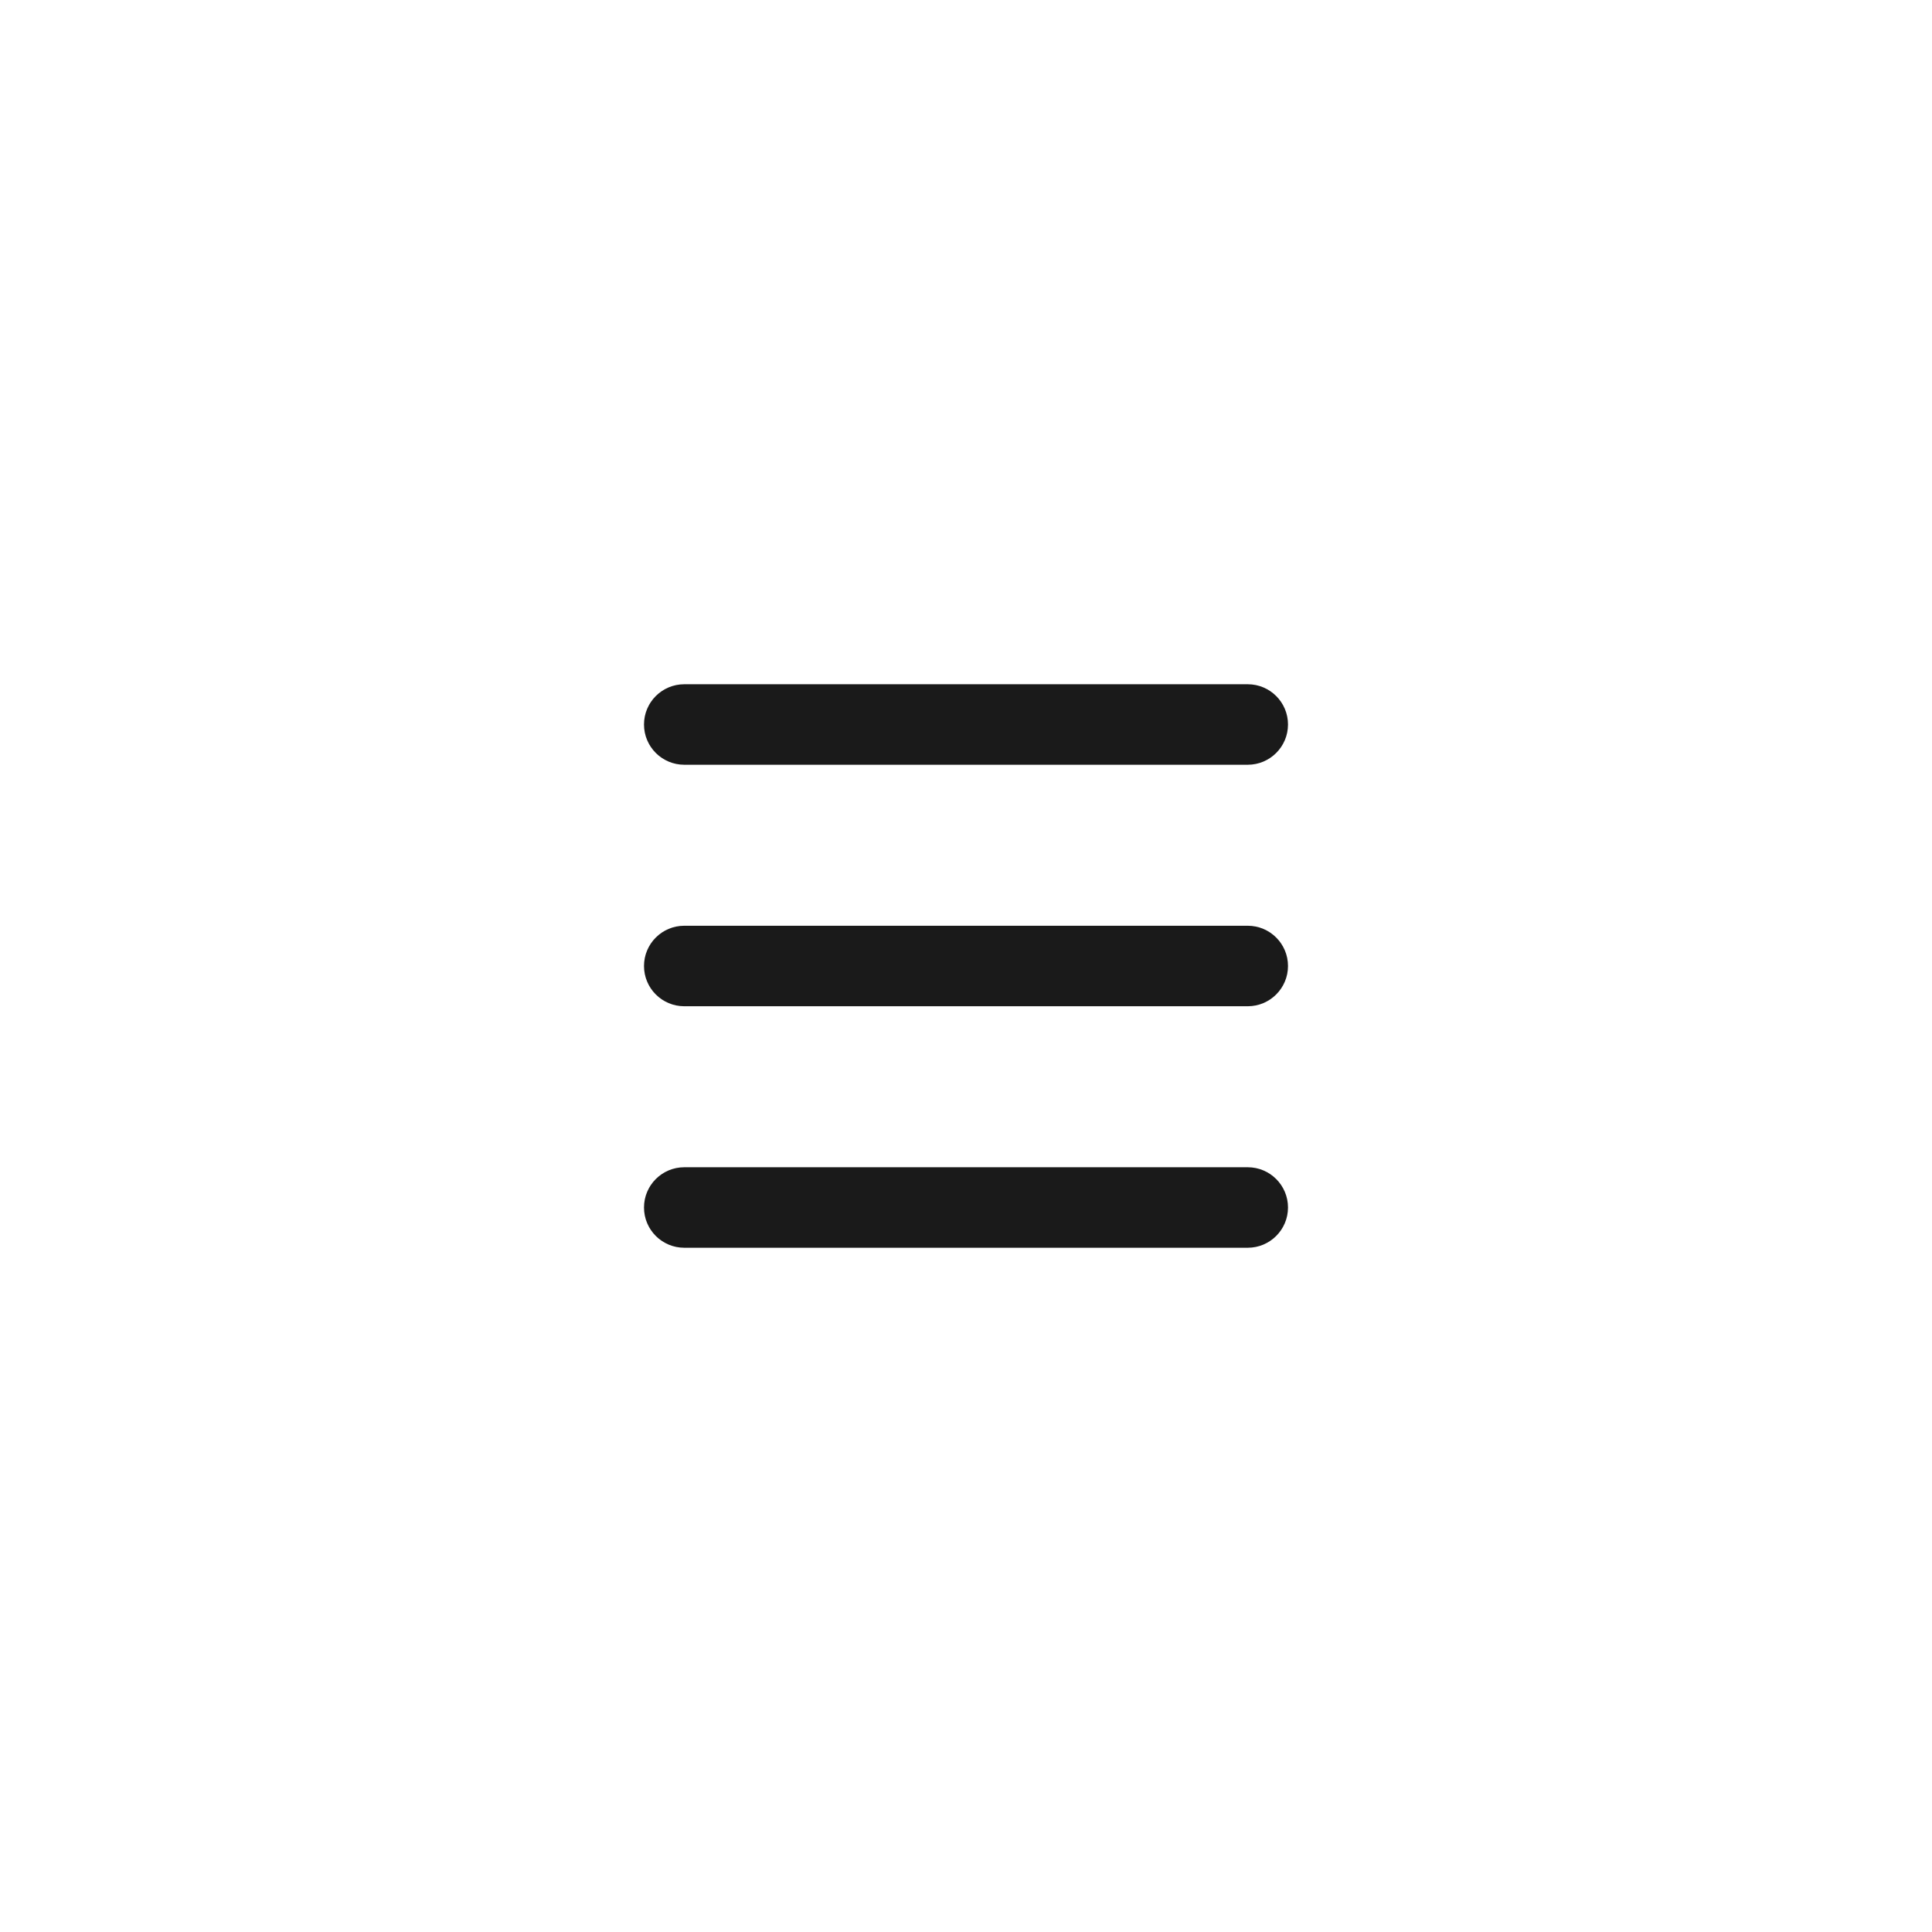
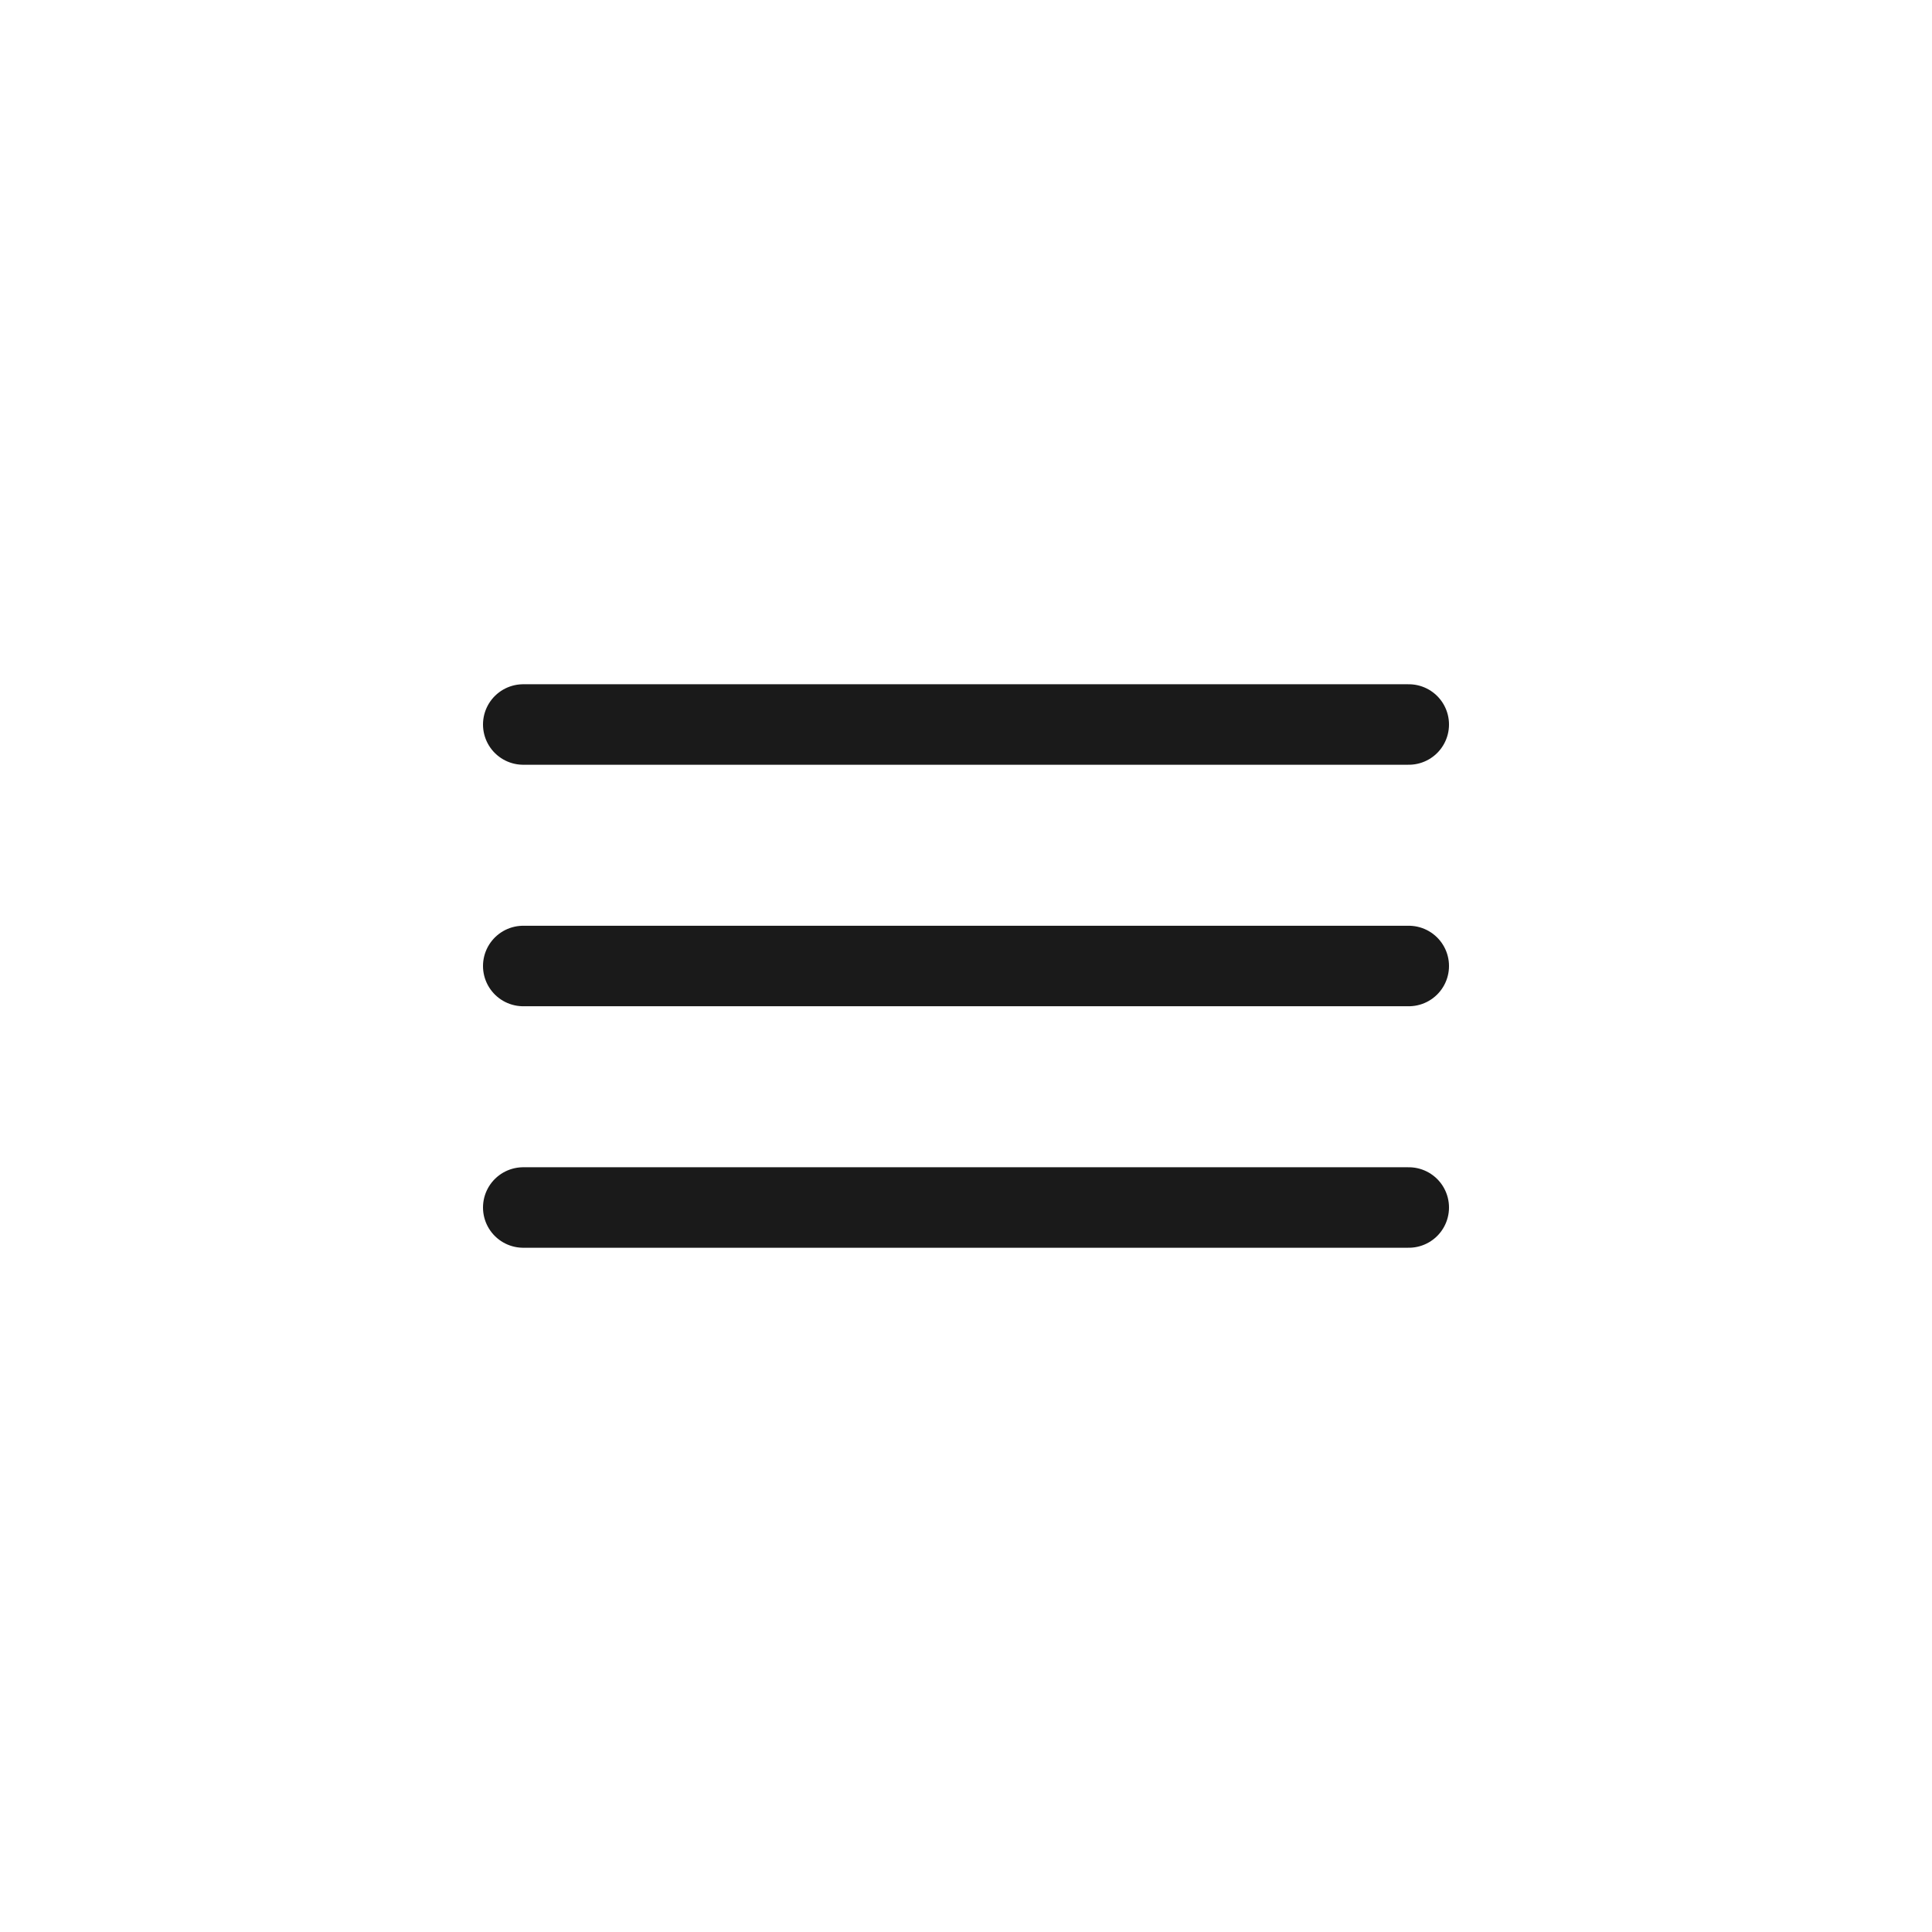
<svg xmlns="http://www.w3.org/2000/svg" preserveAspectRatio="none" overflow="visible" style="display: block;" width="48" height="48" viewBox="0 0 48 48" fill="none">
-   <g id="mobile-navbar-hamburger">
-     <g id="Union">
-       <path d="M31 29C31.552 29 32 29.448 32 30C32 30.552 31.552 31 31 31H17C16.448 31 16 30.552 16 30C16 29.448 16.448 29 17 29H31Z" fill="#1A1A1A" />
-       <path d="M31 23C31.552 23 32 23.448 32 24C32 24.552 31.552 25 31 25H17C16.448 25 16 24.552 16 24C16 23.448 16.448 23 17 23H31Z" fill="#1A1A1A" />
-       <path d="M31 17C31.552 17 32 17.448 32 18C32 18.552 31.552 19 31 19H17C16.448 19 16 18.552 16 18C16 17.448 16.448 17 17 17H31Z" fill="#1A1A1A" />
-     </g>
+   <g id="mobile-navbar-hamburger" stroke="#1A1A1A" stroke-width="2" stroke-linecap="round">
+     <line x1="13" y1="18" x2="35" y2="18" />
+     <line x1="13" y1="24" x2="35" y2="24" />
+     <line x1="13" y1="30" x2="35" y2="30" />
  </g>
</svg>
